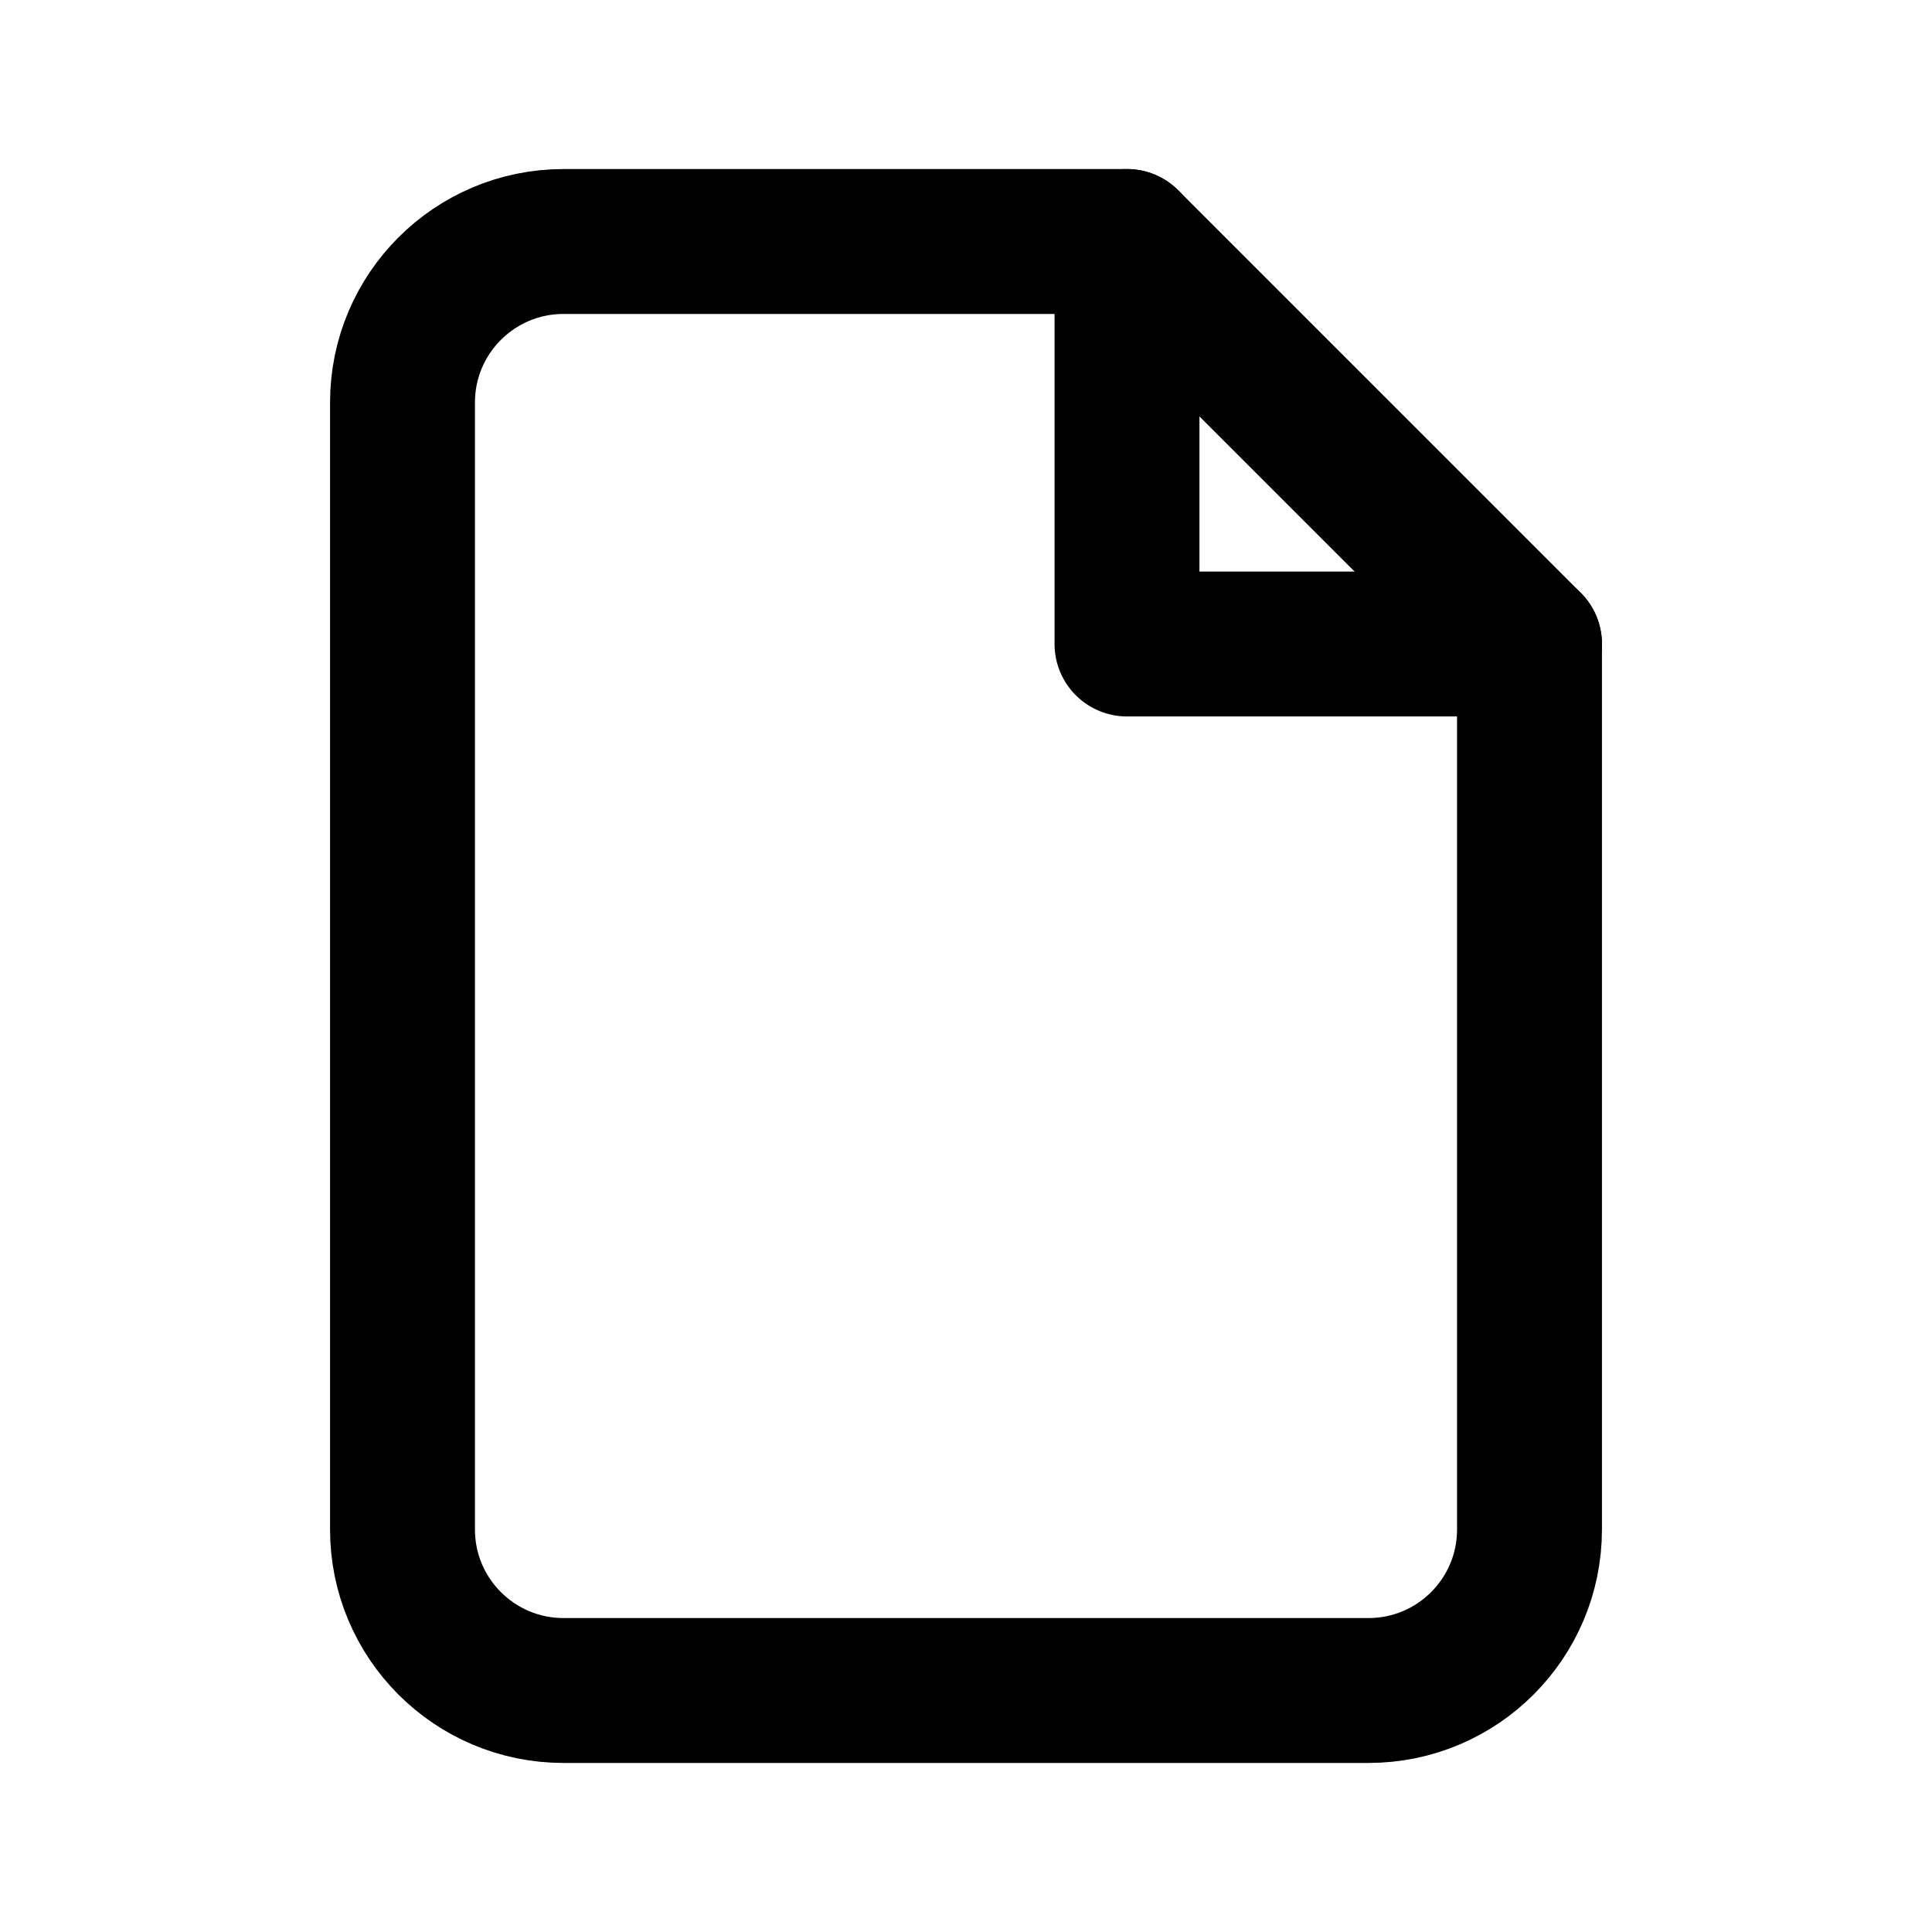
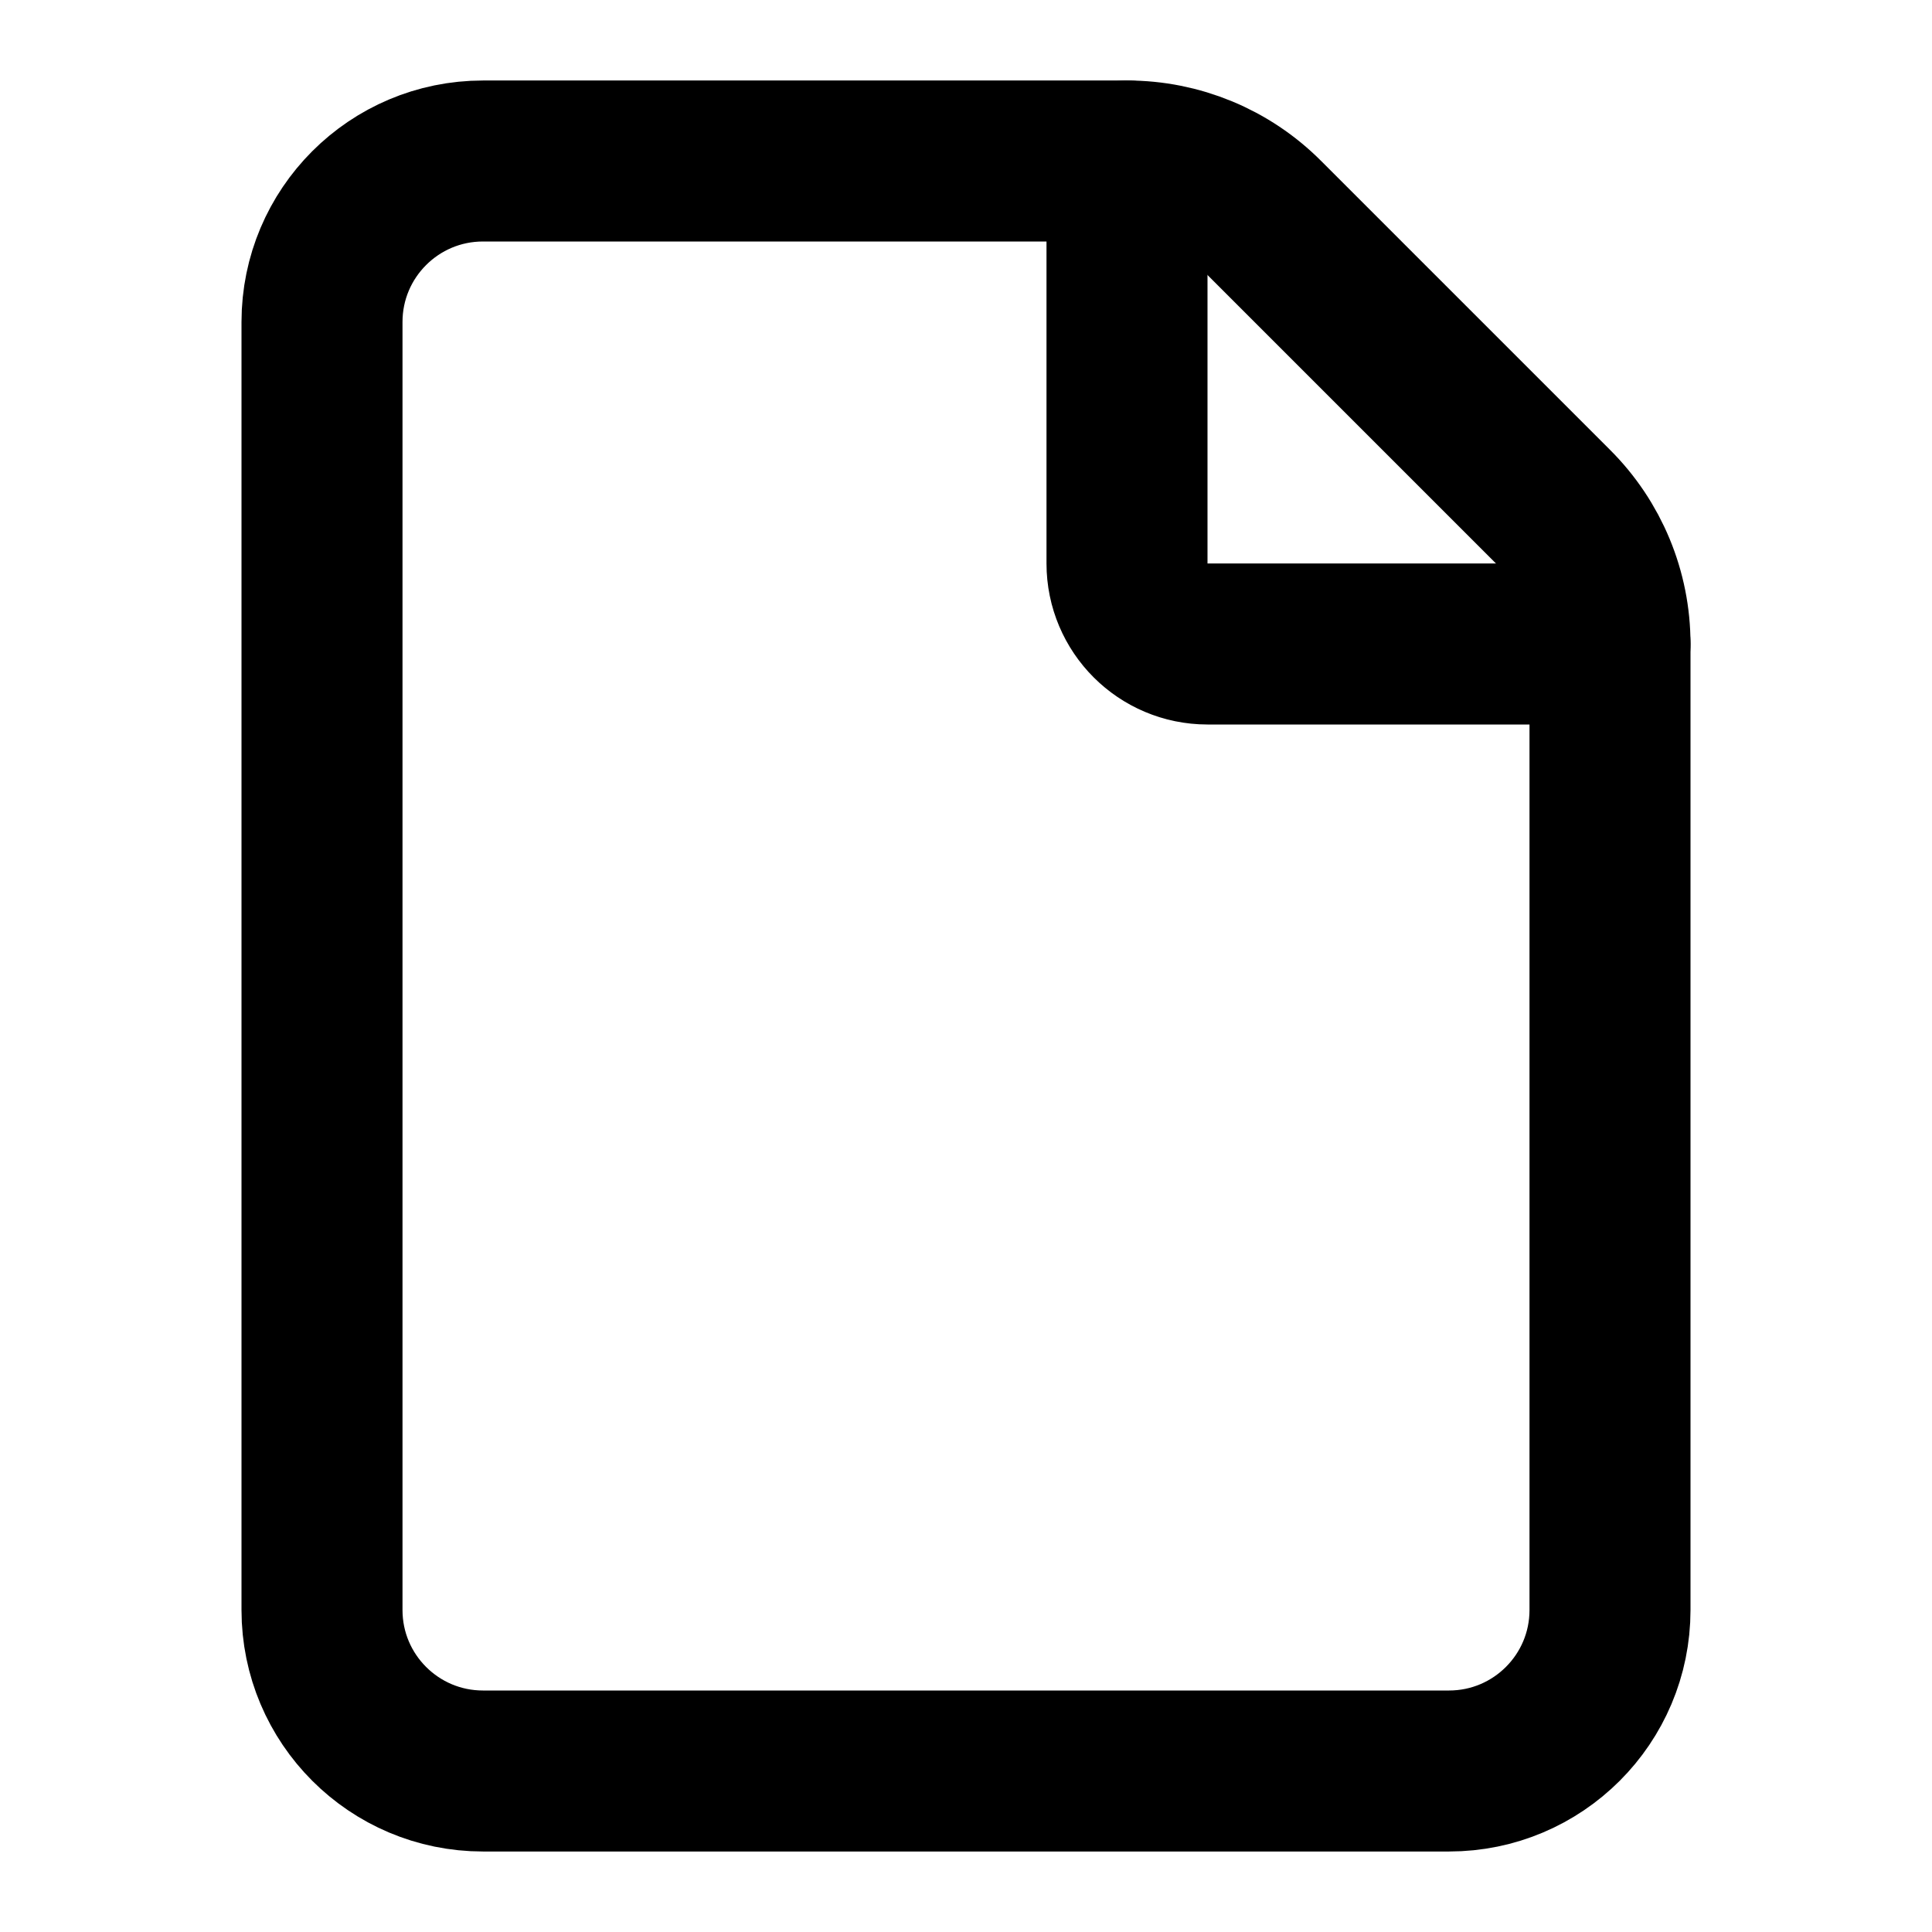
- <svg xmlns="http://www.w3.org/2000/svg" viewBox="0 0 24 24" fill="none" stroke="black" stroke-width="1.8" stroke-linecap="round" stroke-linejoin="round">
-   <path d="M14 3H7a2 2 0 0 0-2 2v14a2 2 0 0 0 2 2h10a2 2 0 0 0 2-2V8l-5-5Z" />
-   <path d="M14 3v5h5" />
+ <svg xmlns="http://www.w3.org/2000/svg" viewBox="0 0 24 24" fill="none" stroke="black" stroke-width="2" stroke-linecap="round" stroke-linejoin="round">
+   <path d="M6 22a2 2 0 0 1-2-2V4a2 2 0 0 1 2-2h8a2.4 2.4 0 0 1 1.704.706l3.588 3.588A2.4 2.4 0 0 1 20 8v12a2 2 0 0 1-2 2z" />
+   <path d="M14 2v5a1 1 0 0 0 1 1h5" />
</svg>
